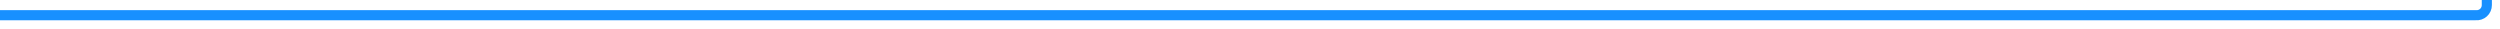
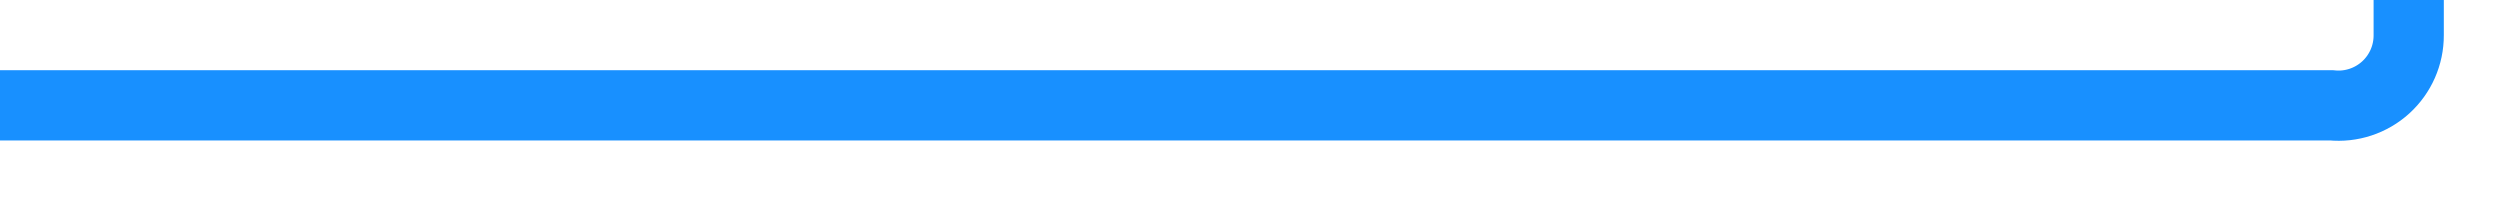
- <svg xmlns="http://www.w3.org/2000/svg" version="1.1" width="1234px" height="14px" preserveAspectRatio="xMinYMid meet" viewBox="1469 1701  1234 12">
-   <path d="M 1469 1707.5  L 2691 1707.5  A 5 5 0 0 0 2696.5 1702.5 L 2696.5 1148  " stroke-width="5" stroke="#1890ff" fill="none" />
-   <path d="M 2708 1151  L 2696.5 1139  L 2685 1151  L 2708 1151  Z " fill-rule="nonzero" fill="#1890ff" stroke="none" />
+ <svg xmlns="http://www.w3.org/2000/svg" version="1.1" width="178px" height="14px" preserveAspectRatio="xMinYMid meet" viewBox="1534 608  178 12">
+   <path d="M 1534 614.5  L 1700 614.5  A 5 5 0 0 0 1705.5 609.5 L 1705.5 394  A 5 5 0 0 1 1710.5 389.5 L 1868 389.5  " stroke-width="5" stroke="#1890ff" fill="none" />
+   <path d="M 1865 401  L 1877 389.5  L 1865 378  L 1865 401  Z " fill-rule="nonzero" fill="#1890ff" stroke="none" />
</svg>
